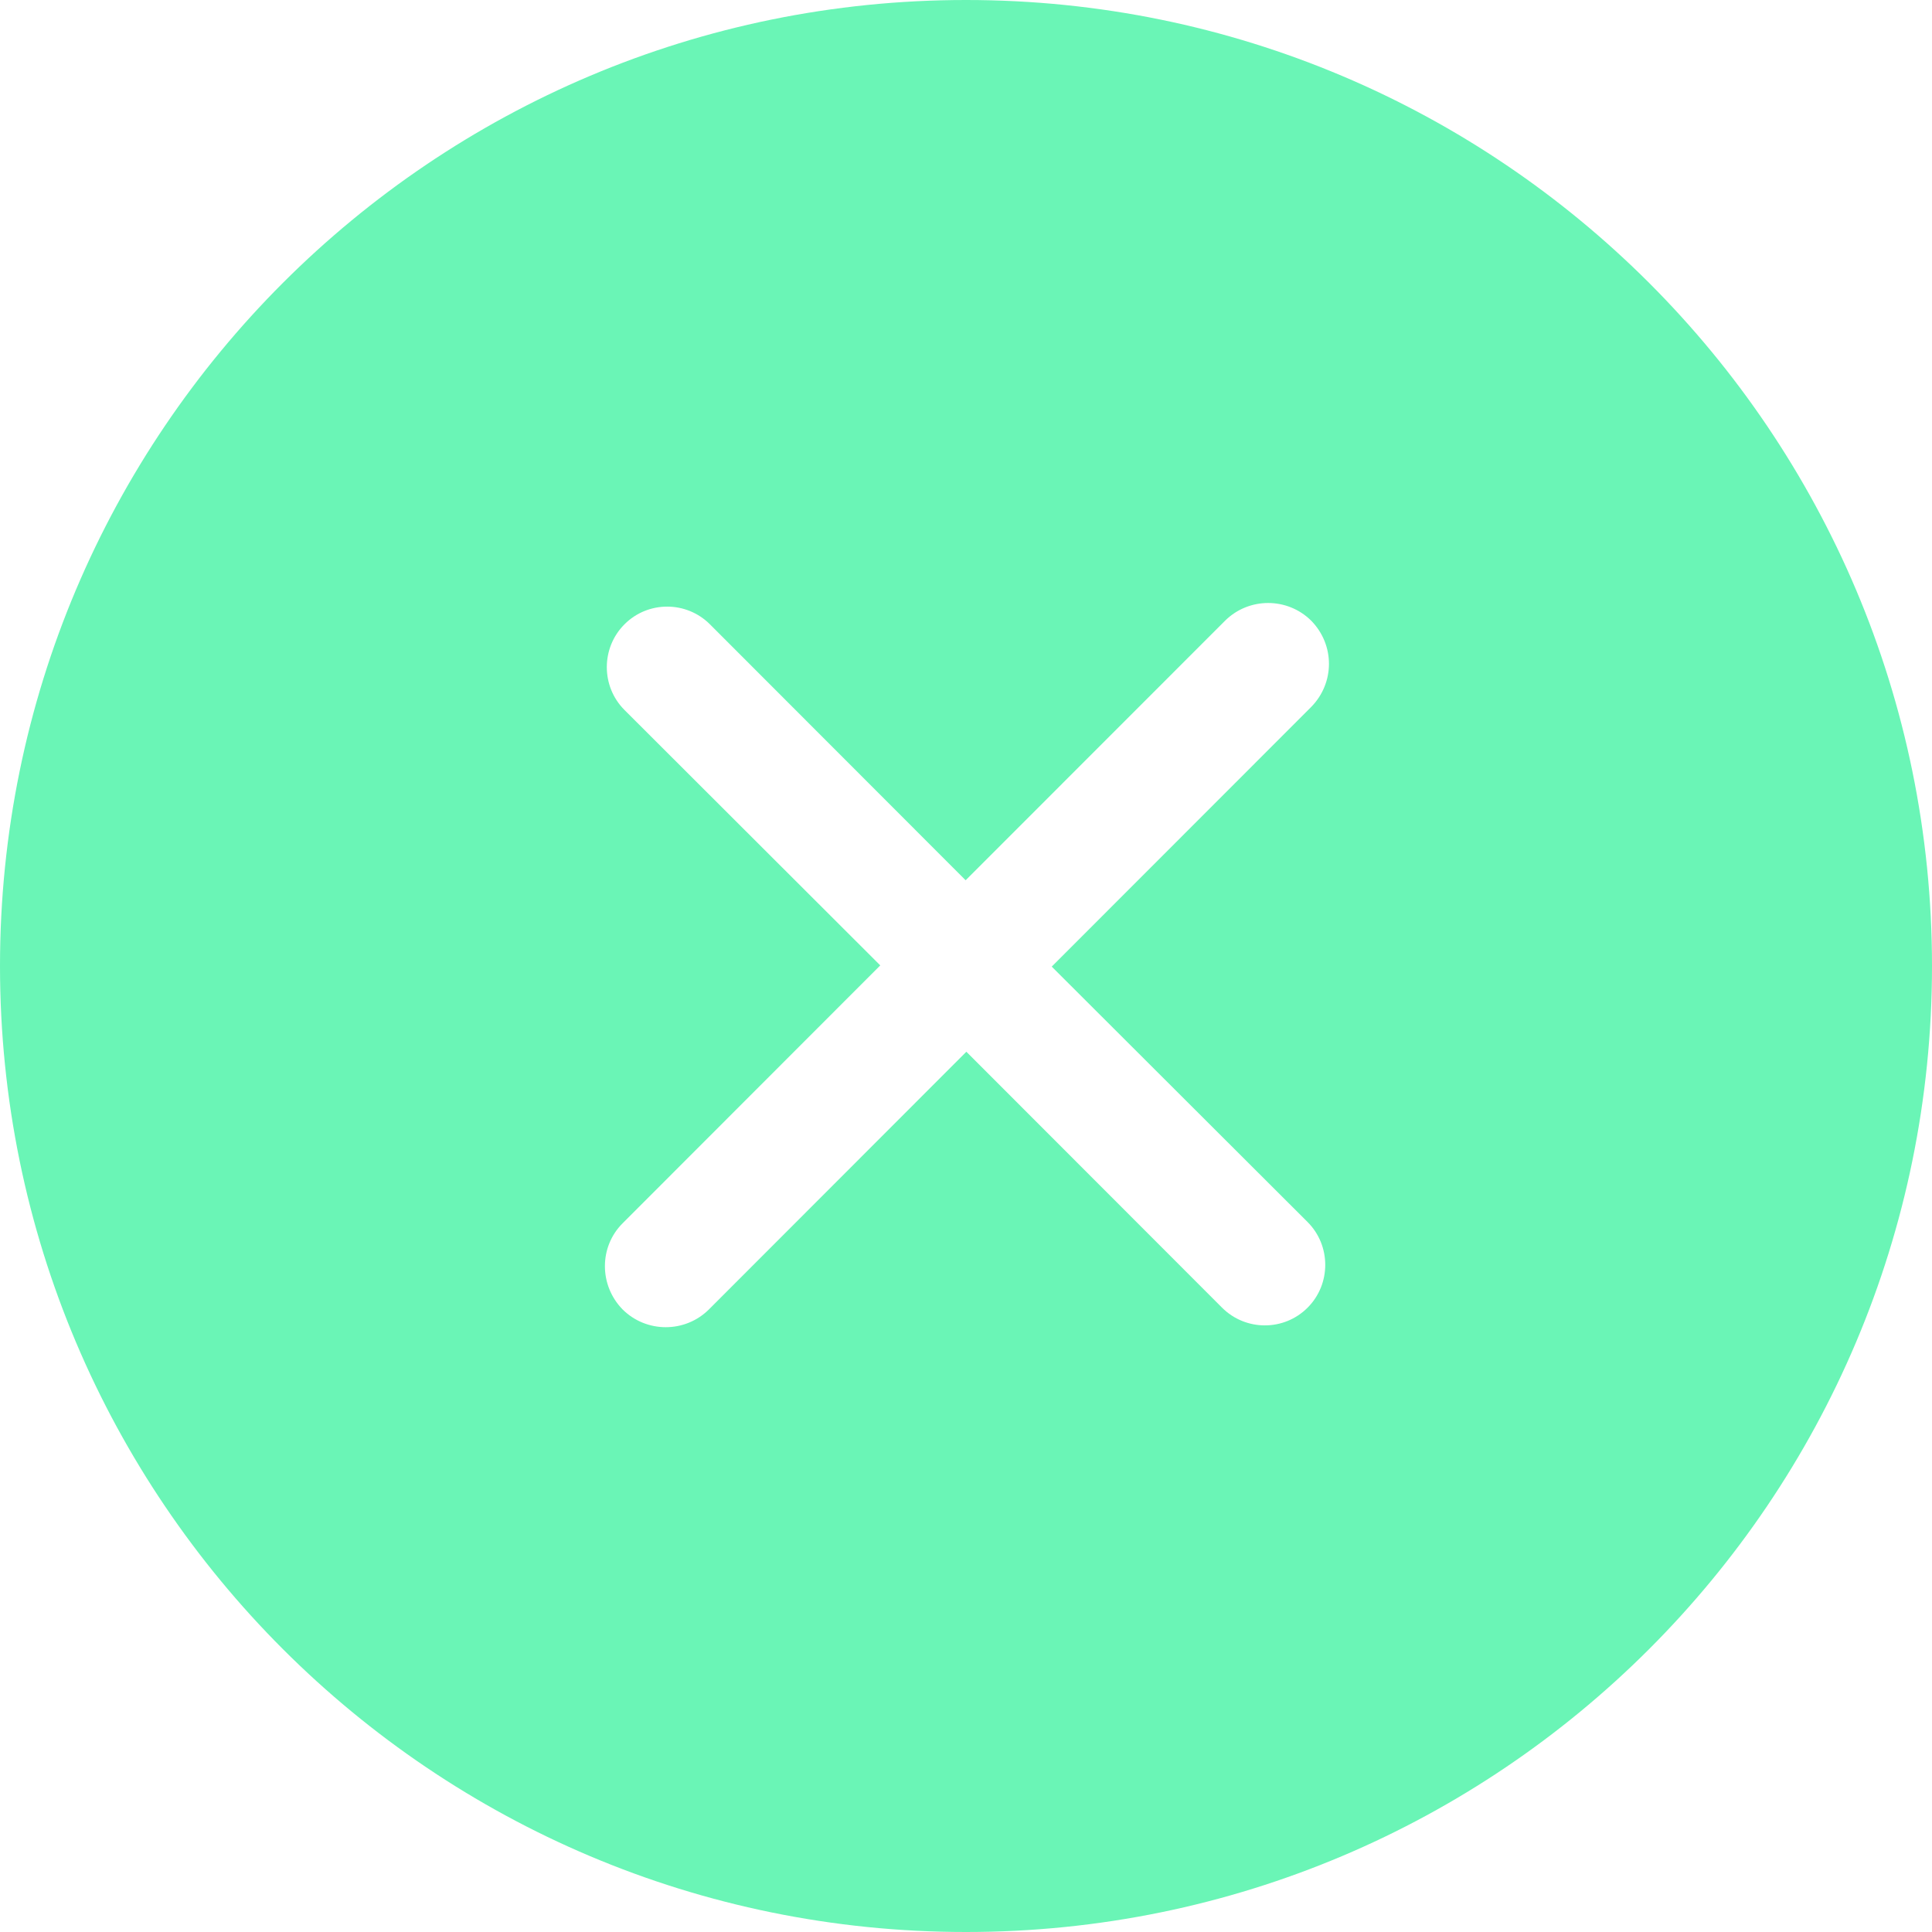
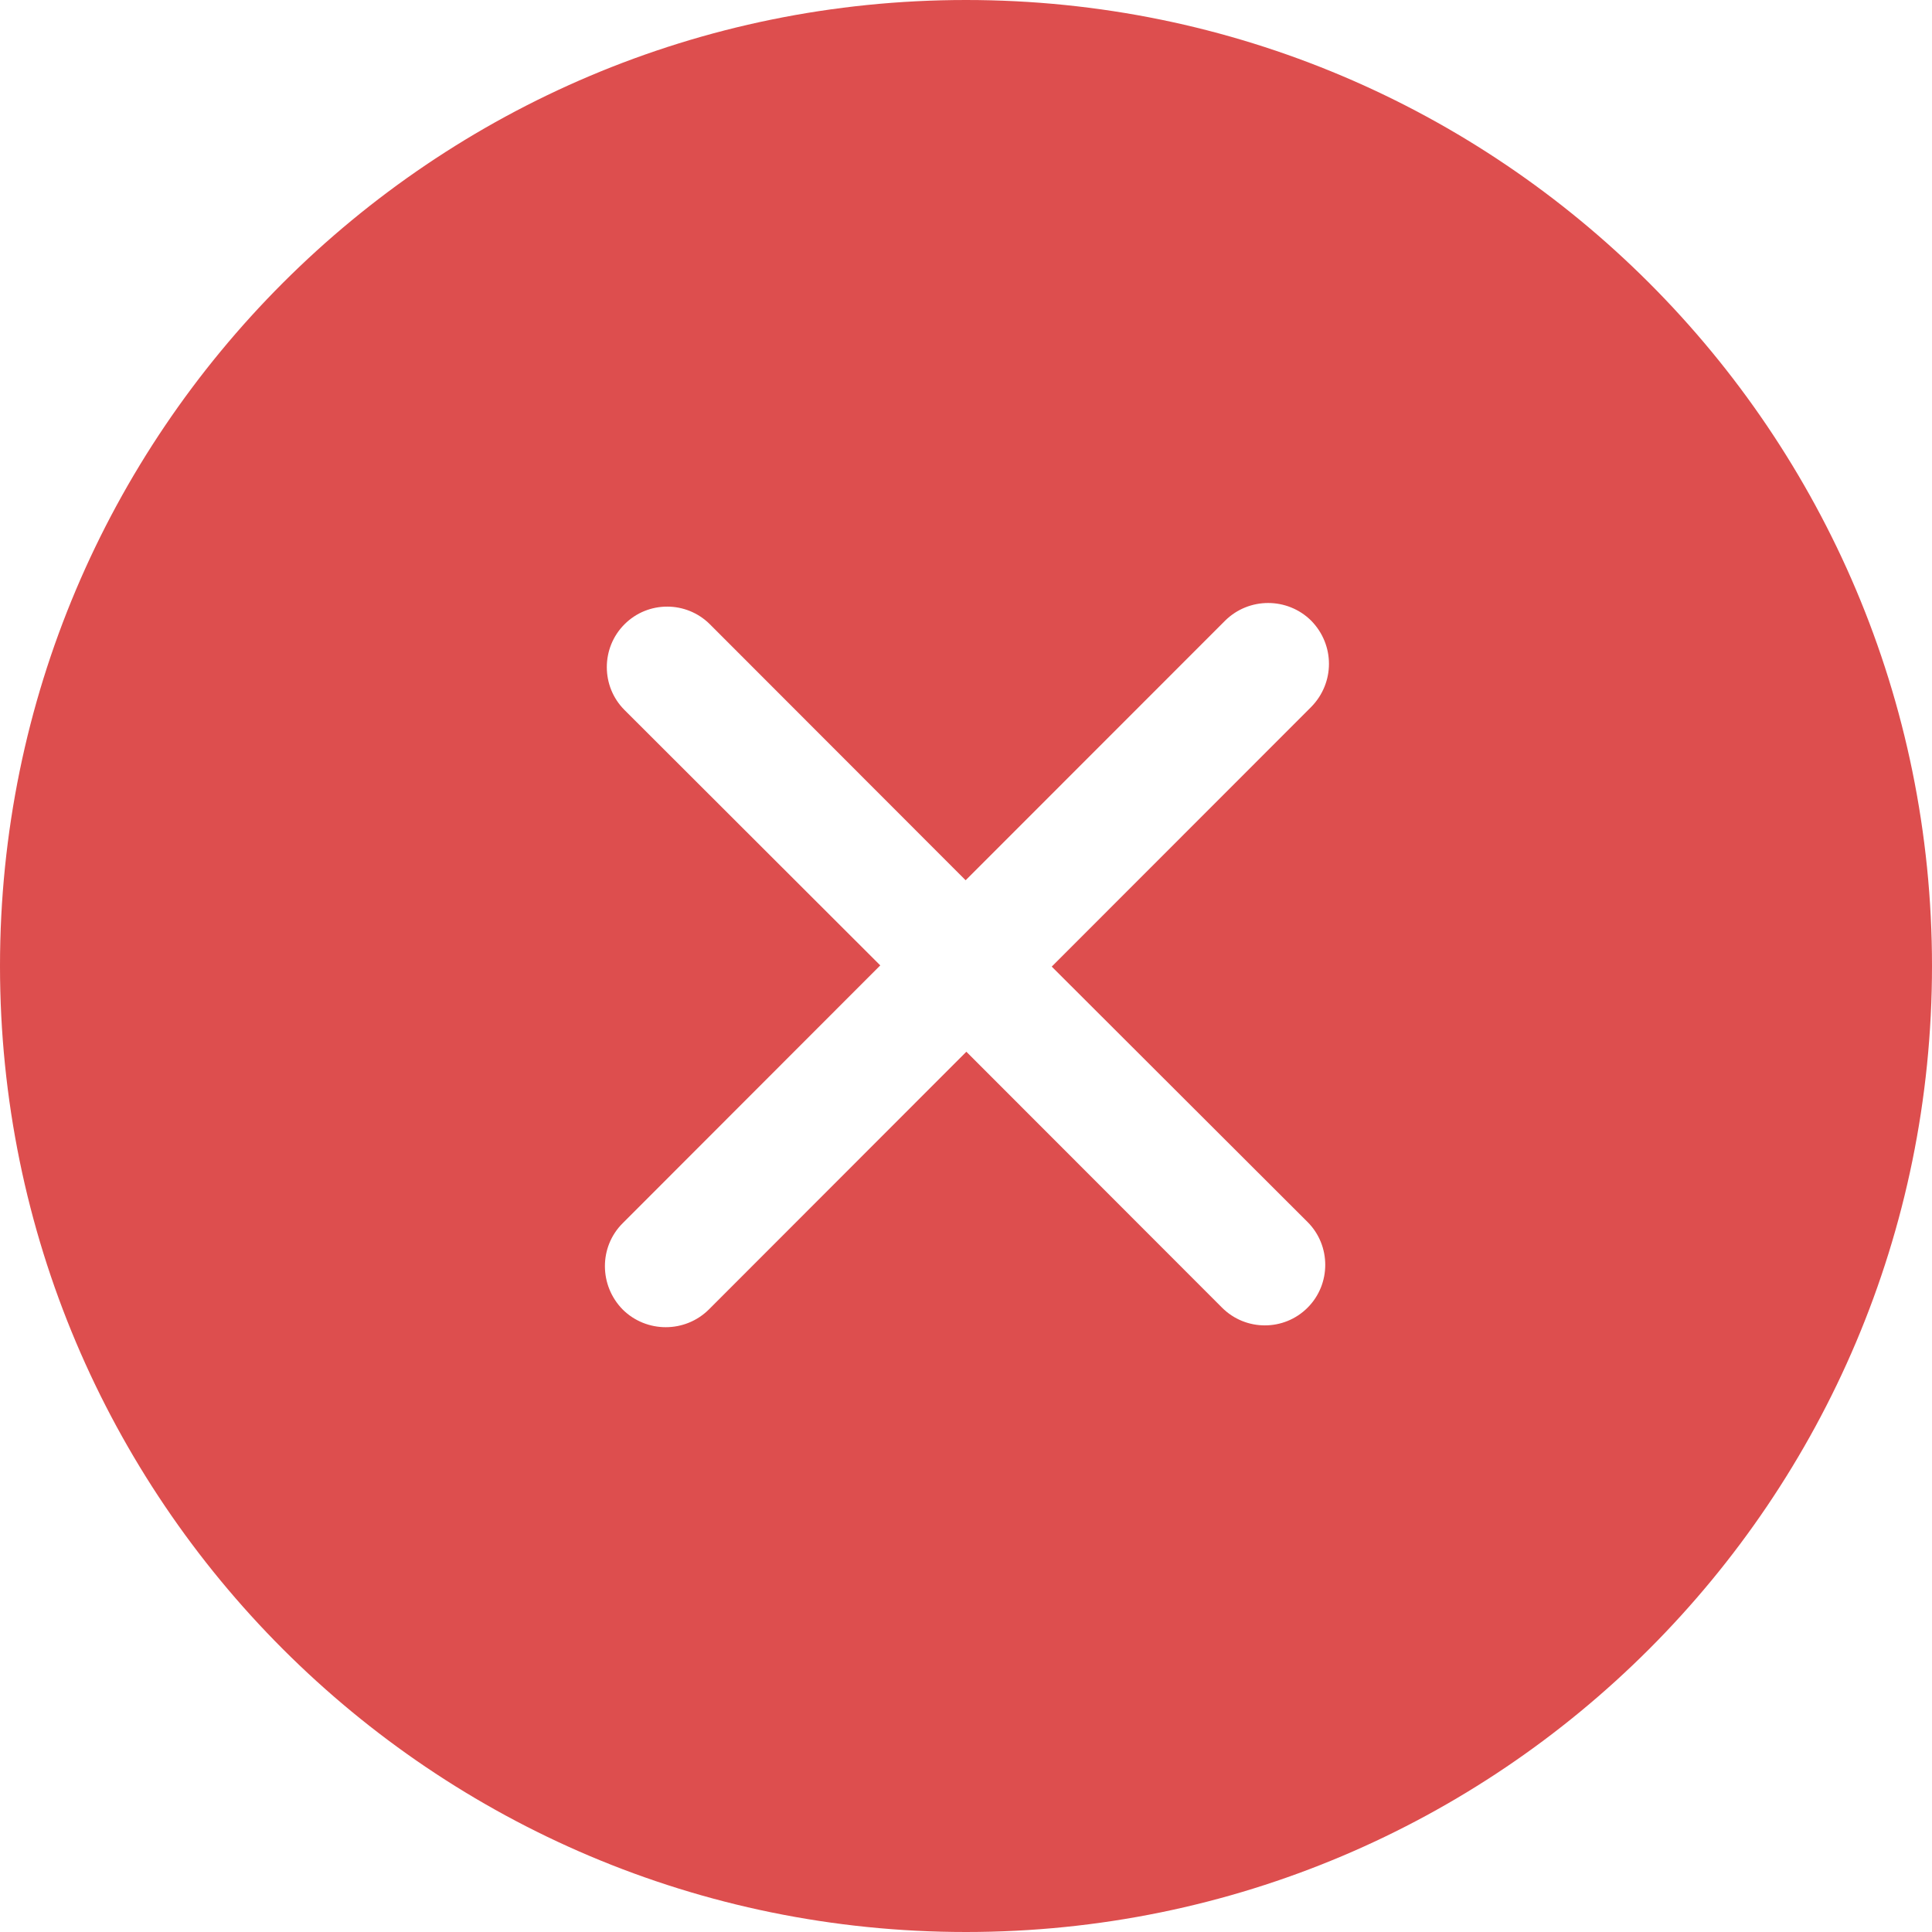
<svg xmlns="http://www.w3.org/2000/svg" width="800px" height="800px" viewBox="0 0 32 32" version="1.1">
  <defs>

</defs>
  <g id="Page-1" stroke="none" stroke-width="1" fill="none" fill-rule="evenodd">
-     <g id="Icon-Set-Filled" transform="translate(-570, -1089)" fill="#6af5b6">
+     <g id="Icon-Set-Filled" transform="translate(-570, -1089)" fill="#dd4e4e">
      <path d="M591.657,1109.24 C592.048,1109.63 592.048,1110.27 591.657,1110.66 C591.267,1111.05 590.633,1111.05 590.242,1110.66 L586.006,1106.42 L581.74,1110.69 C581.346,1111.08 580.708,1111.08 580.314,1110.69 C579.921,1110.29 579.921,1109.65 580.314,1109.26 L584.58,1104.99 L580.344,1100.76 C579.953,1100.37 579.953,1099.73 580.344,1099.34 C580.733,1098.95 581.367,1098.95 581.758,1099.34 L585.994,1103.58 L590.292,1099.28 C590.686,1098.89 591.323,1098.89 591.717,1099.28 C592.11,1099.68 592.11,1100.31 591.717,1100.71 L587.42,1105.01 L591.657,1109.24 L591.657,1109.24 Z M586,1089 C577.163,1089 570,1096.16 570,1105 C570,1113.84 577.163,1121 586,1121 C594.837,1121 602,1113.84 602,1105 C602,1096.16 594.837,1089 586,1089 L586,1089 Z" id="cross-circle">

</path>
    </g>
  </g>
</svg>
